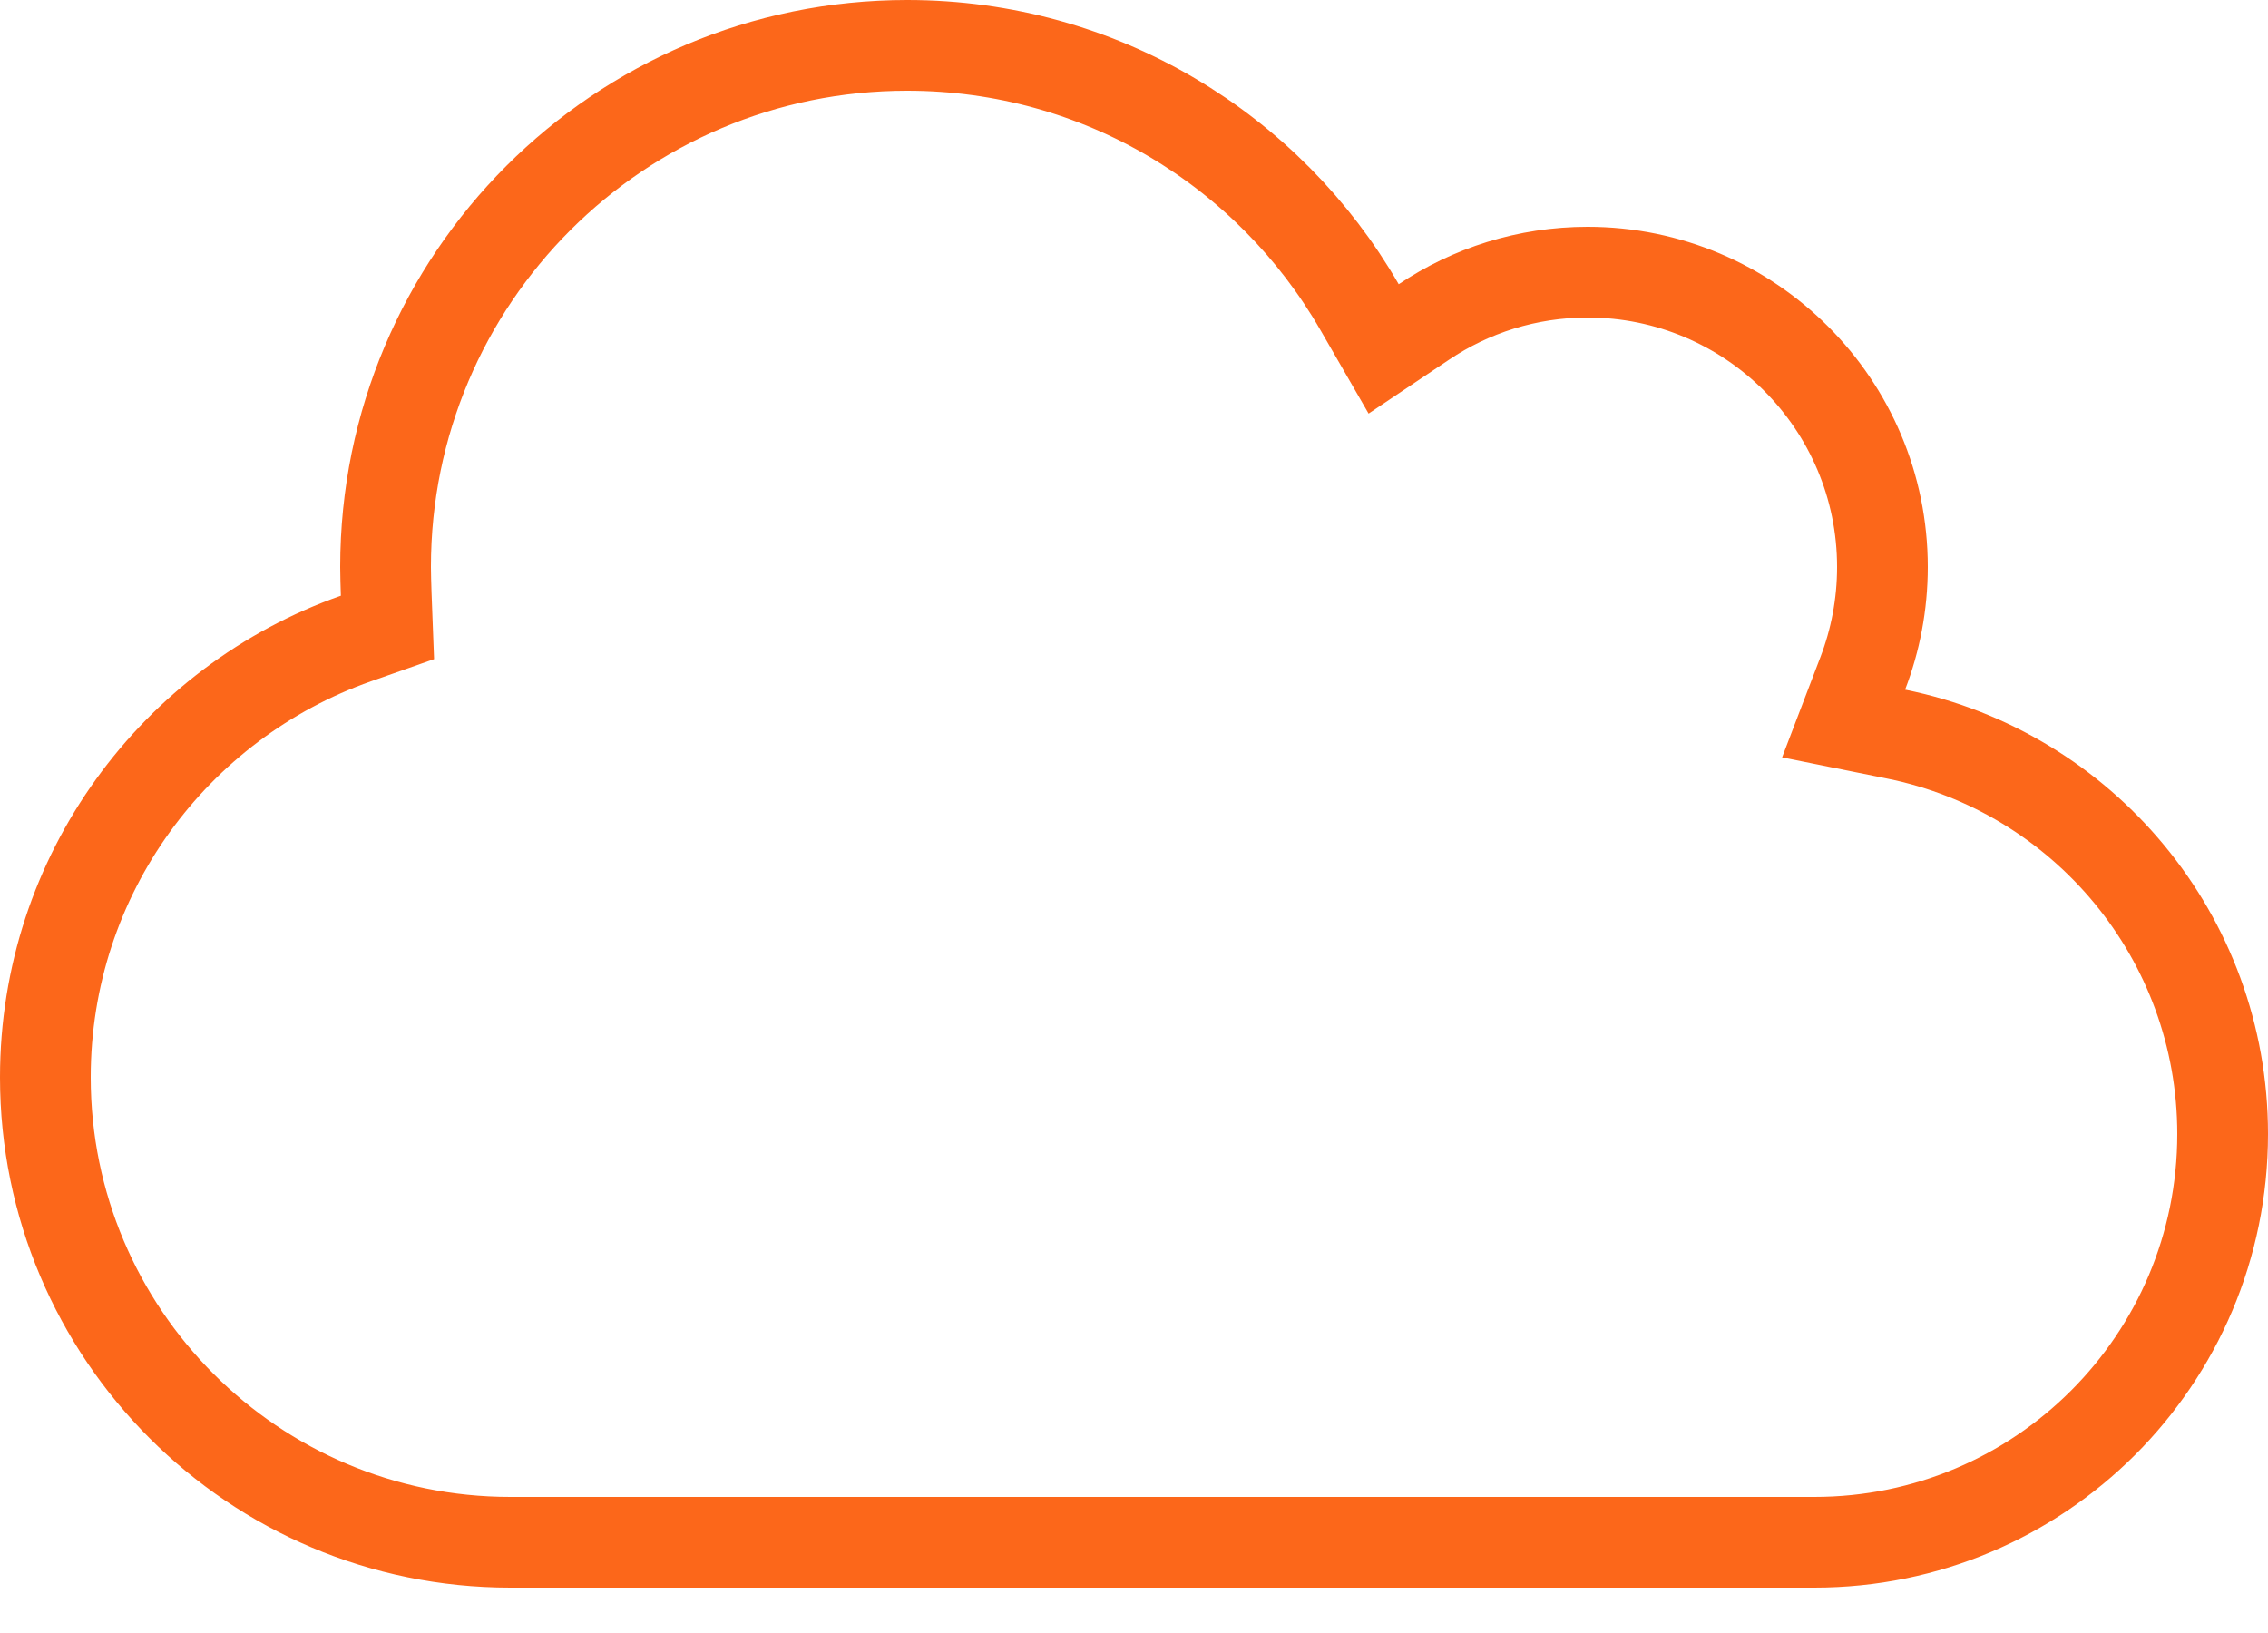
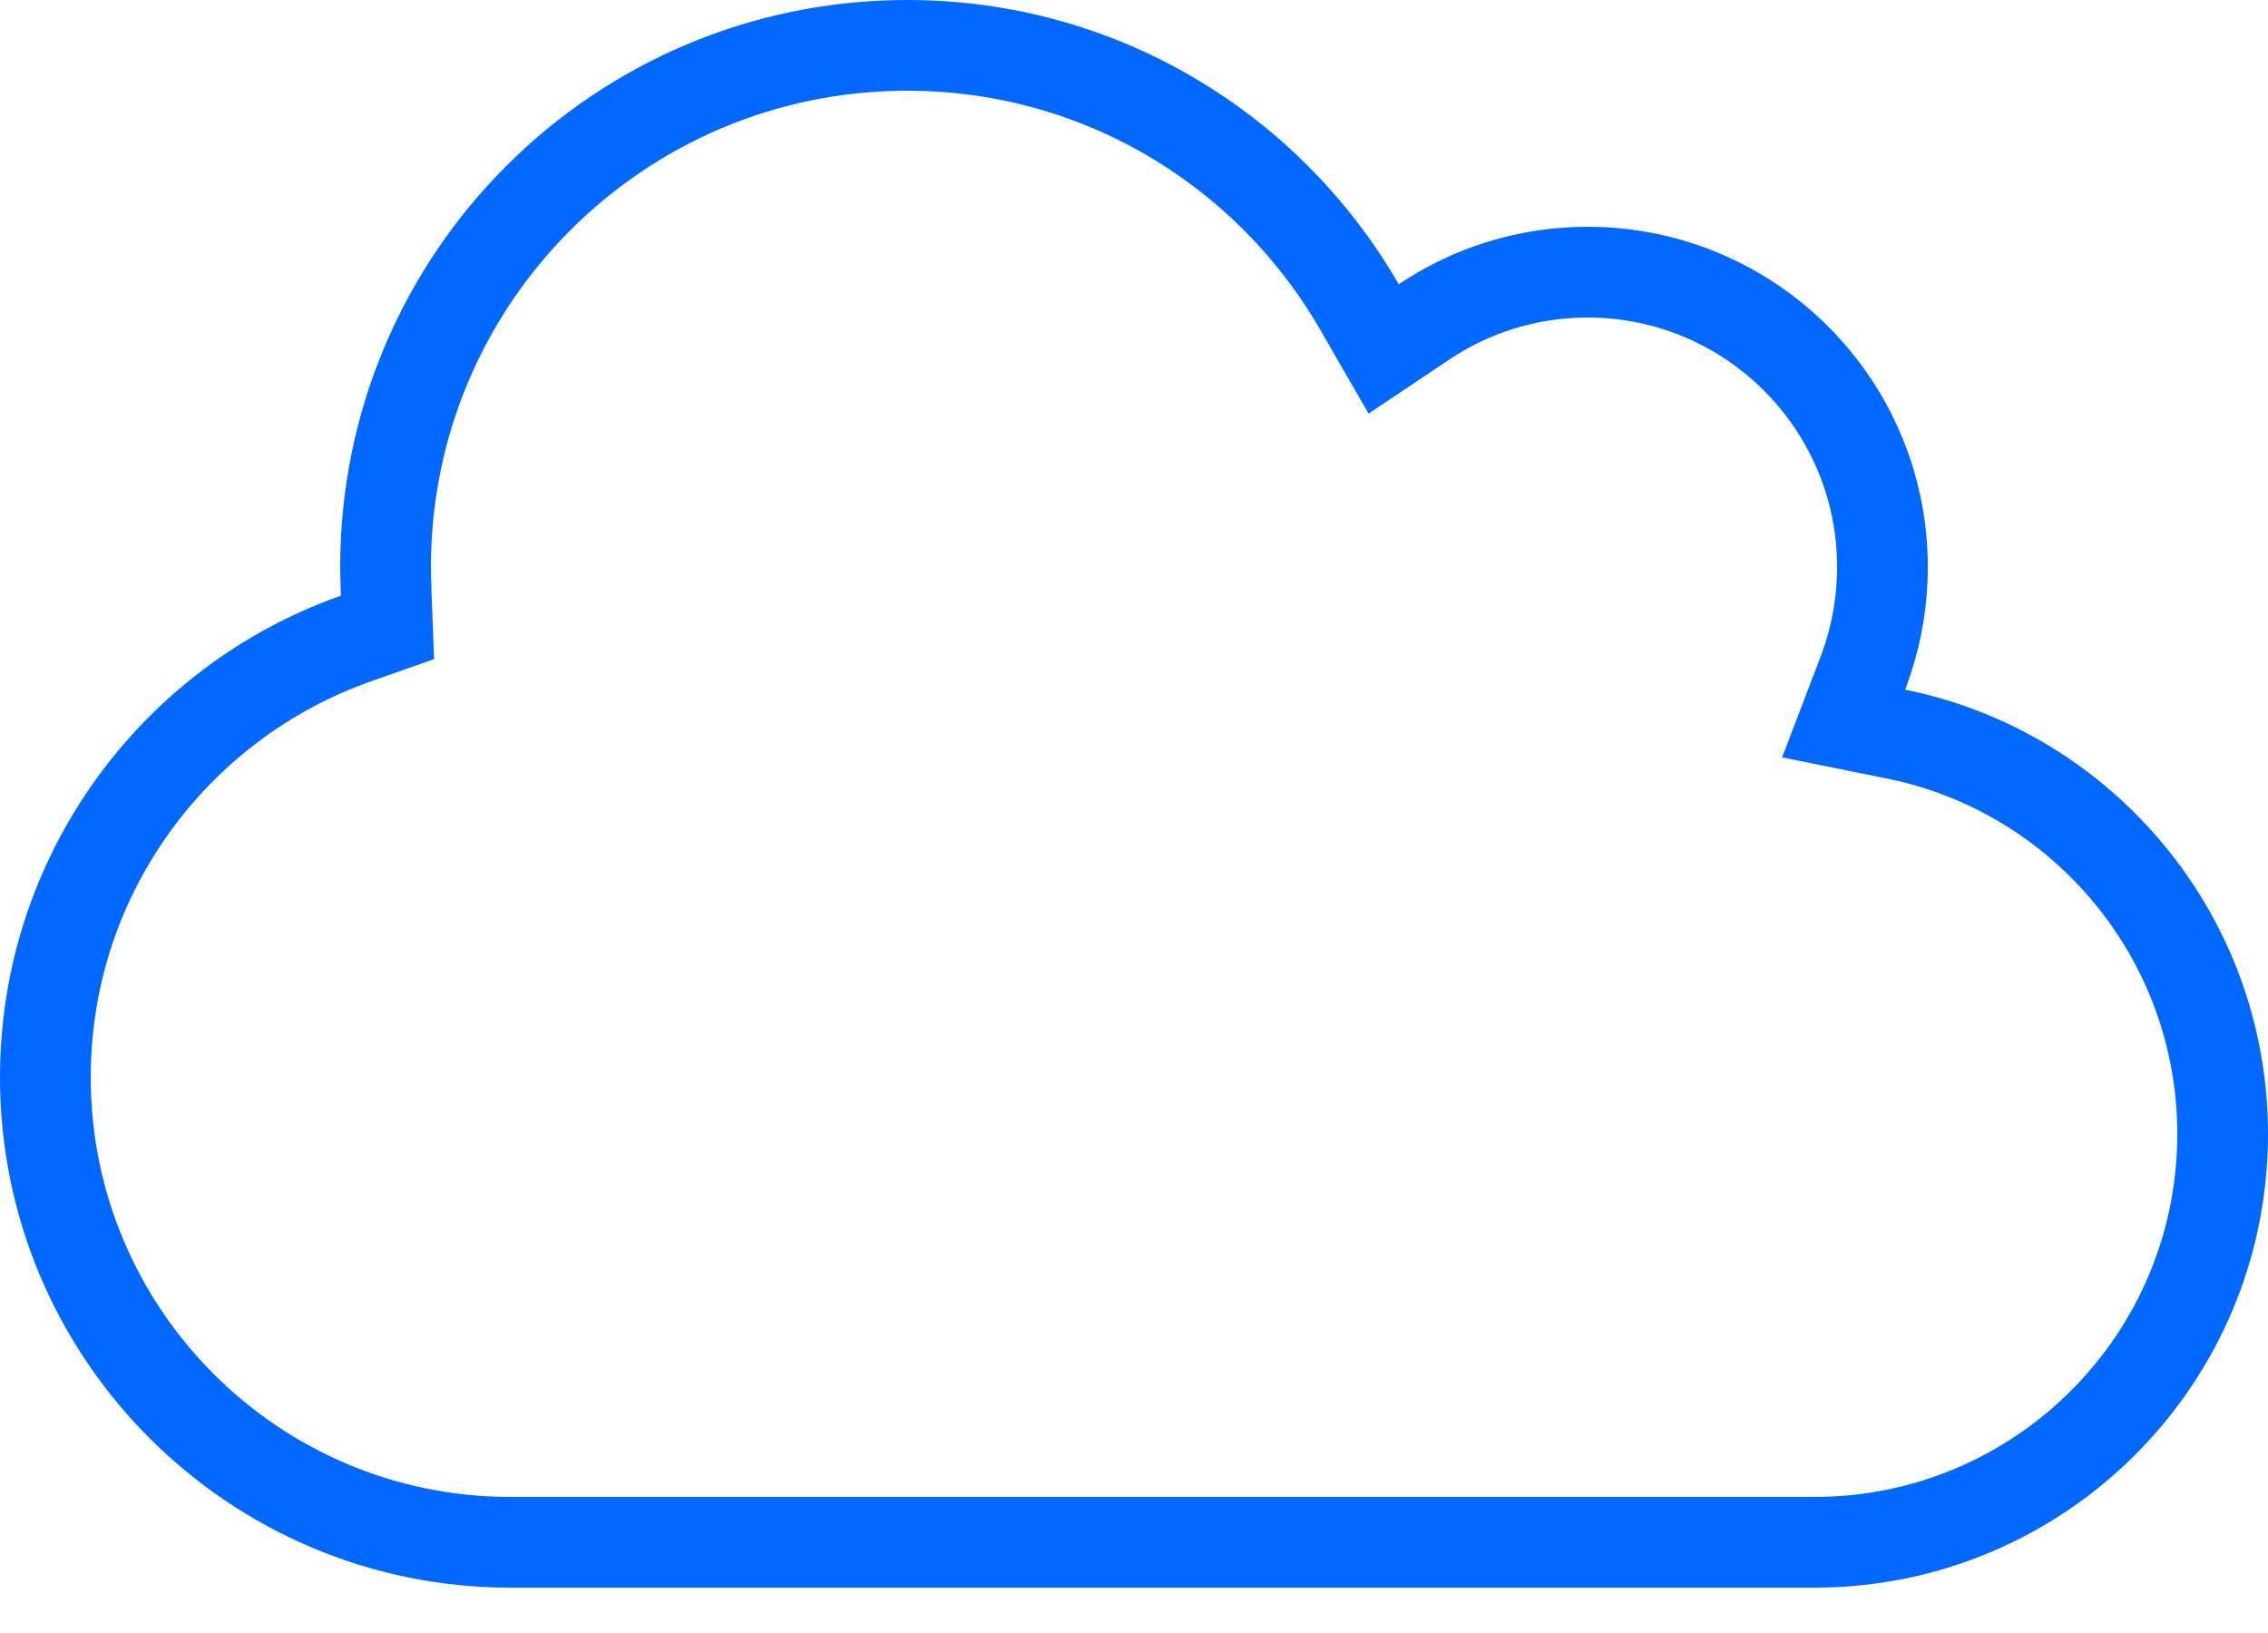
<svg xmlns="http://www.w3.org/2000/svg" width="25" height="18" viewBox="0 0 25 18" fill="none">
-   <path d="M20.533 7.423L20.322 7.975L20.901 8.092C22.953 8.506 24.5 10.324 24.5 12.5C24.5 14.986 22.486 17 20 17H5.625C2.796 17 0.5 14.704 0.5 11.875C0.5 9.641 1.93 7.739 3.924 7.038L4.271 6.916L4.257 6.548C4.254 6.441 4.25 6.345 4.25 6.25C4.25 3.073 6.823 0.5 10 0.5C12.13 0.5 13.989 1.656 14.985 3.383L15.252 3.846L15.697 3.548C16.211 3.203 16.833 3 17.5 3C19.294 3 20.75 4.456 20.75 6.25C20.75 6.664 20.672 7.06 20.533 7.423Z" stroke="#FC671A" />
+   <path d="M20.533 7.423L20.322 7.975L20.901 8.092C22.953 8.506 24.5 10.324 24.5 12.5C24.5 14.986 22.486 17 20 17H5.625C2.796 17 0.5 14.704 0.5 11.875C0.5 9.641 1.93 7.739 3.924 7.038L4.271 6.916L4.257 6.548C4.254 6.441 4.25 6.345 4.25 6.25C4.25 3.073 6.823 0.5 10 0.5C12.13 0.5 13.989 1.656 14.985 3.383L15.252 3.846L15.697 3.548C16.211 3.203 16.833 3 17.5 3C19.294 3 20.75 4.456 20.75 6.25C20.75 6.664 20.672 7.06 20.533 7.423Z" stroke="#0068FF" />
</svg>
